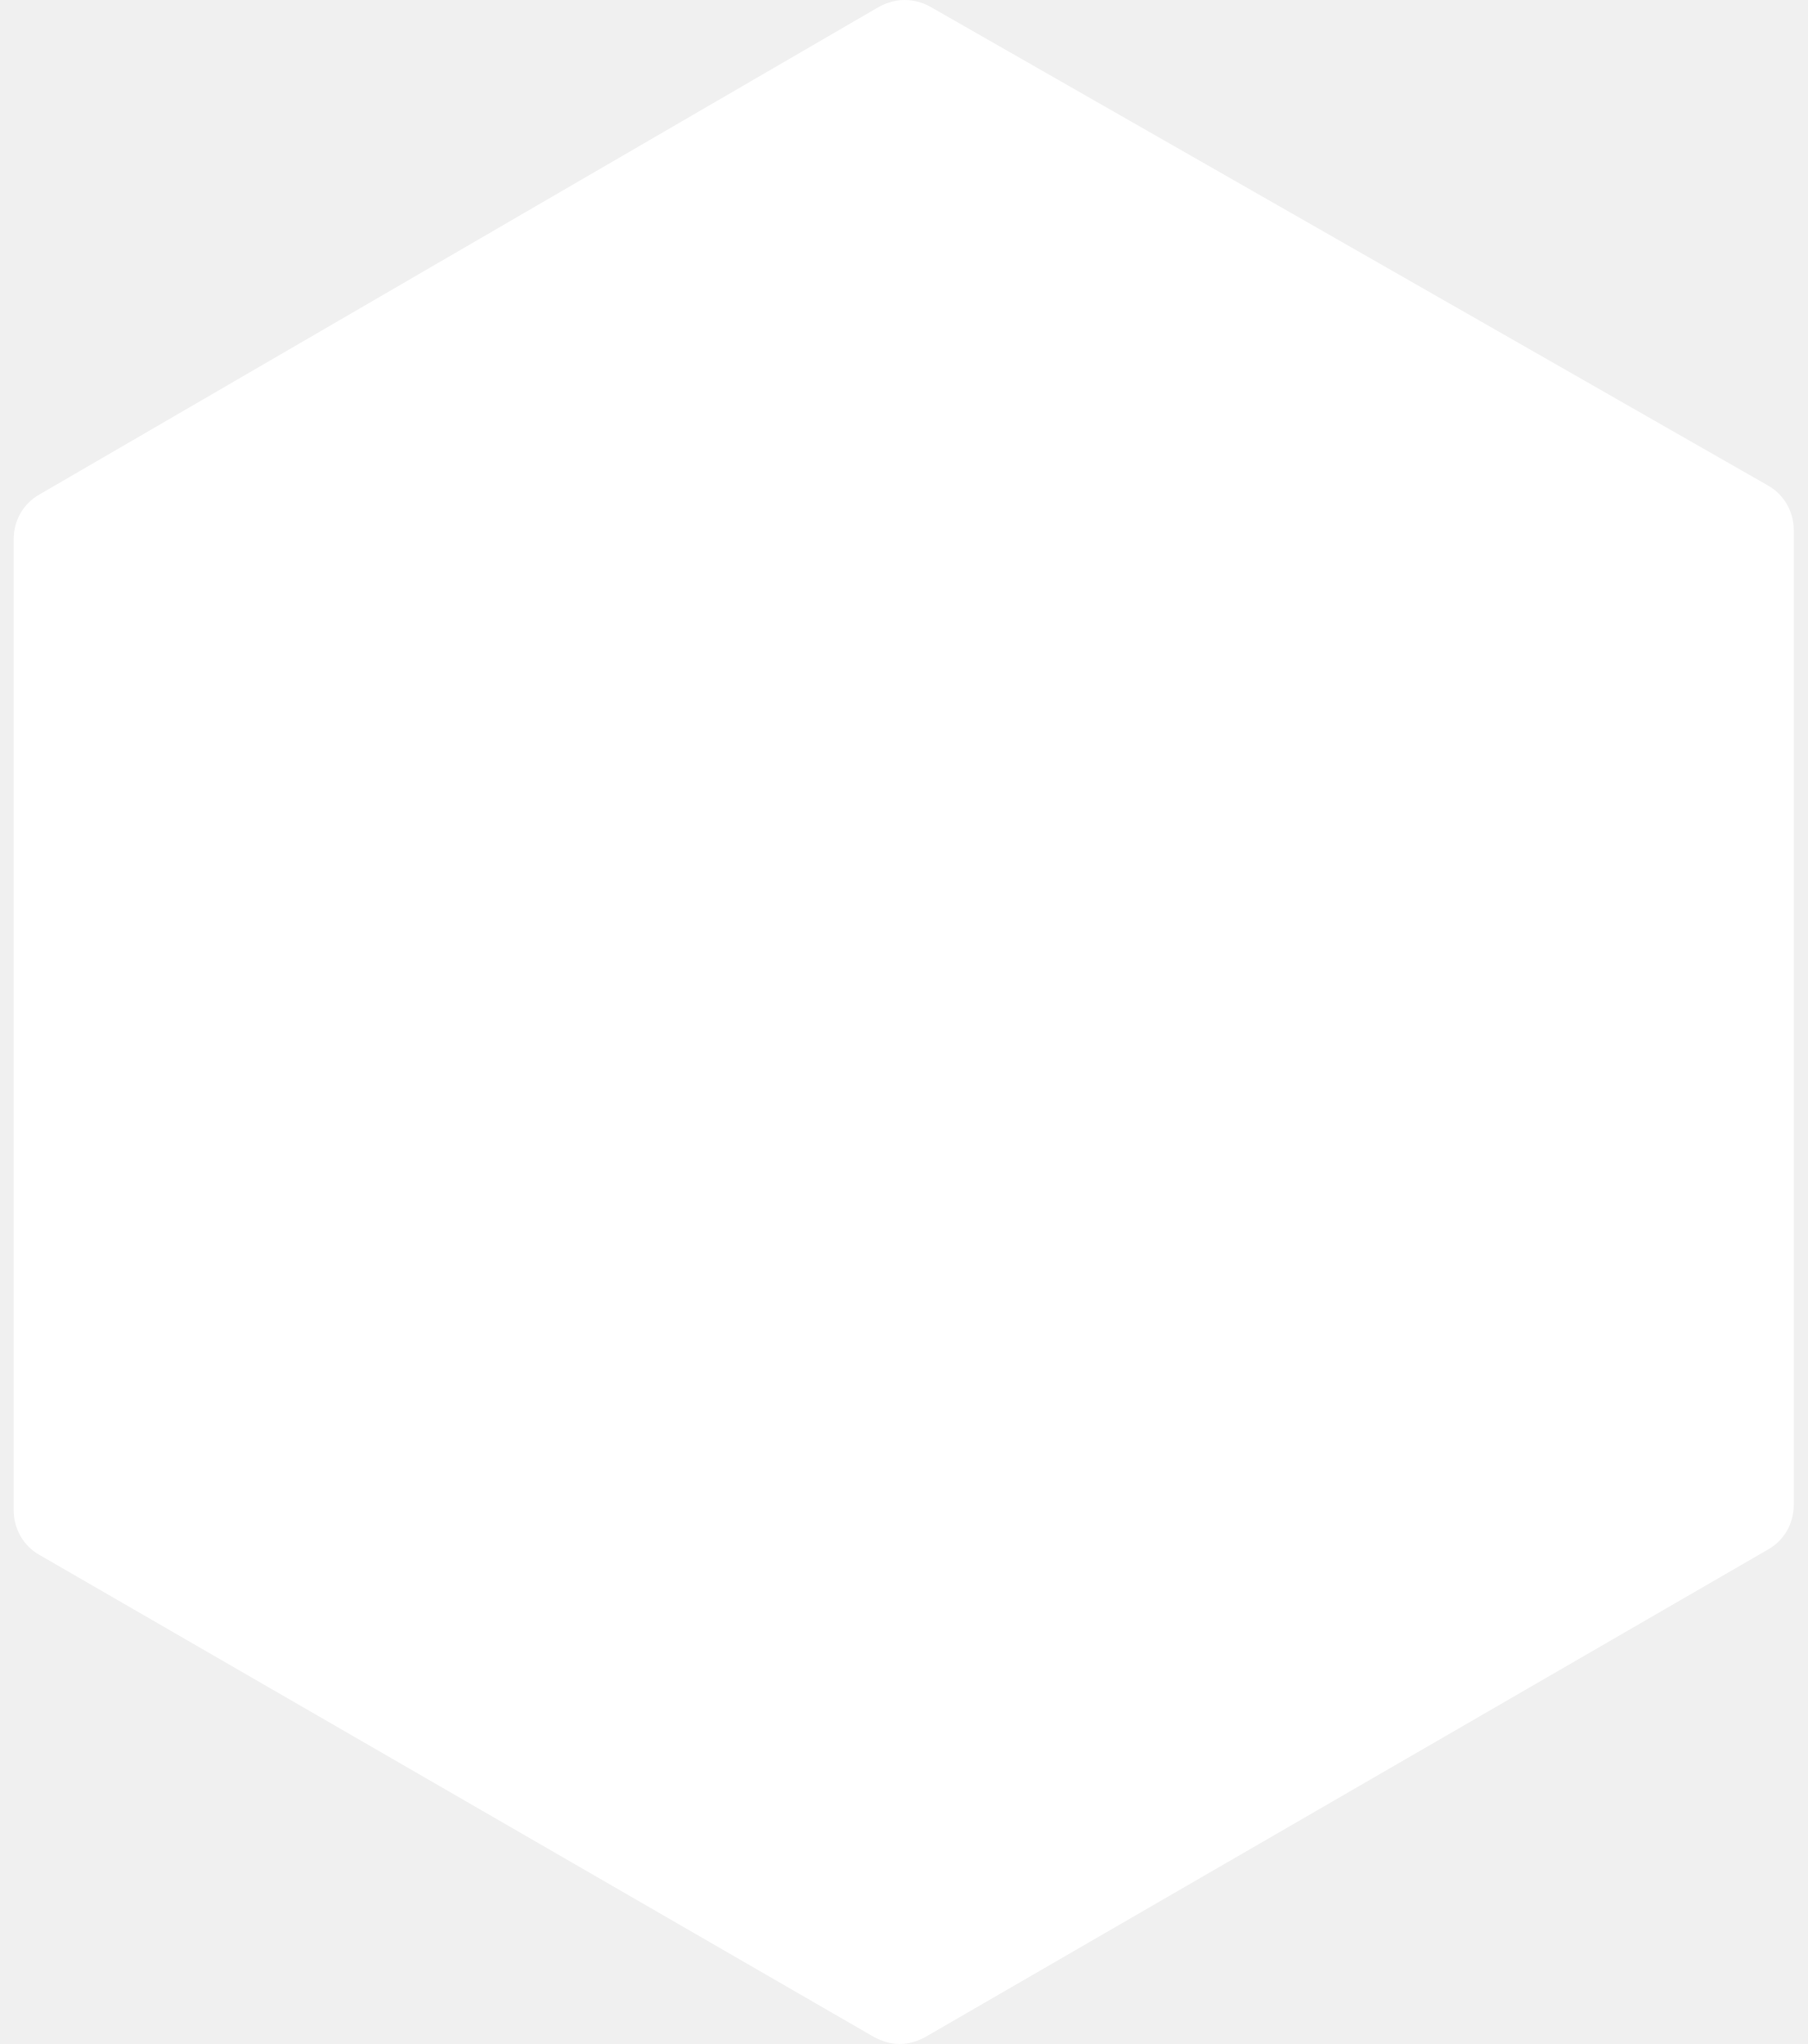
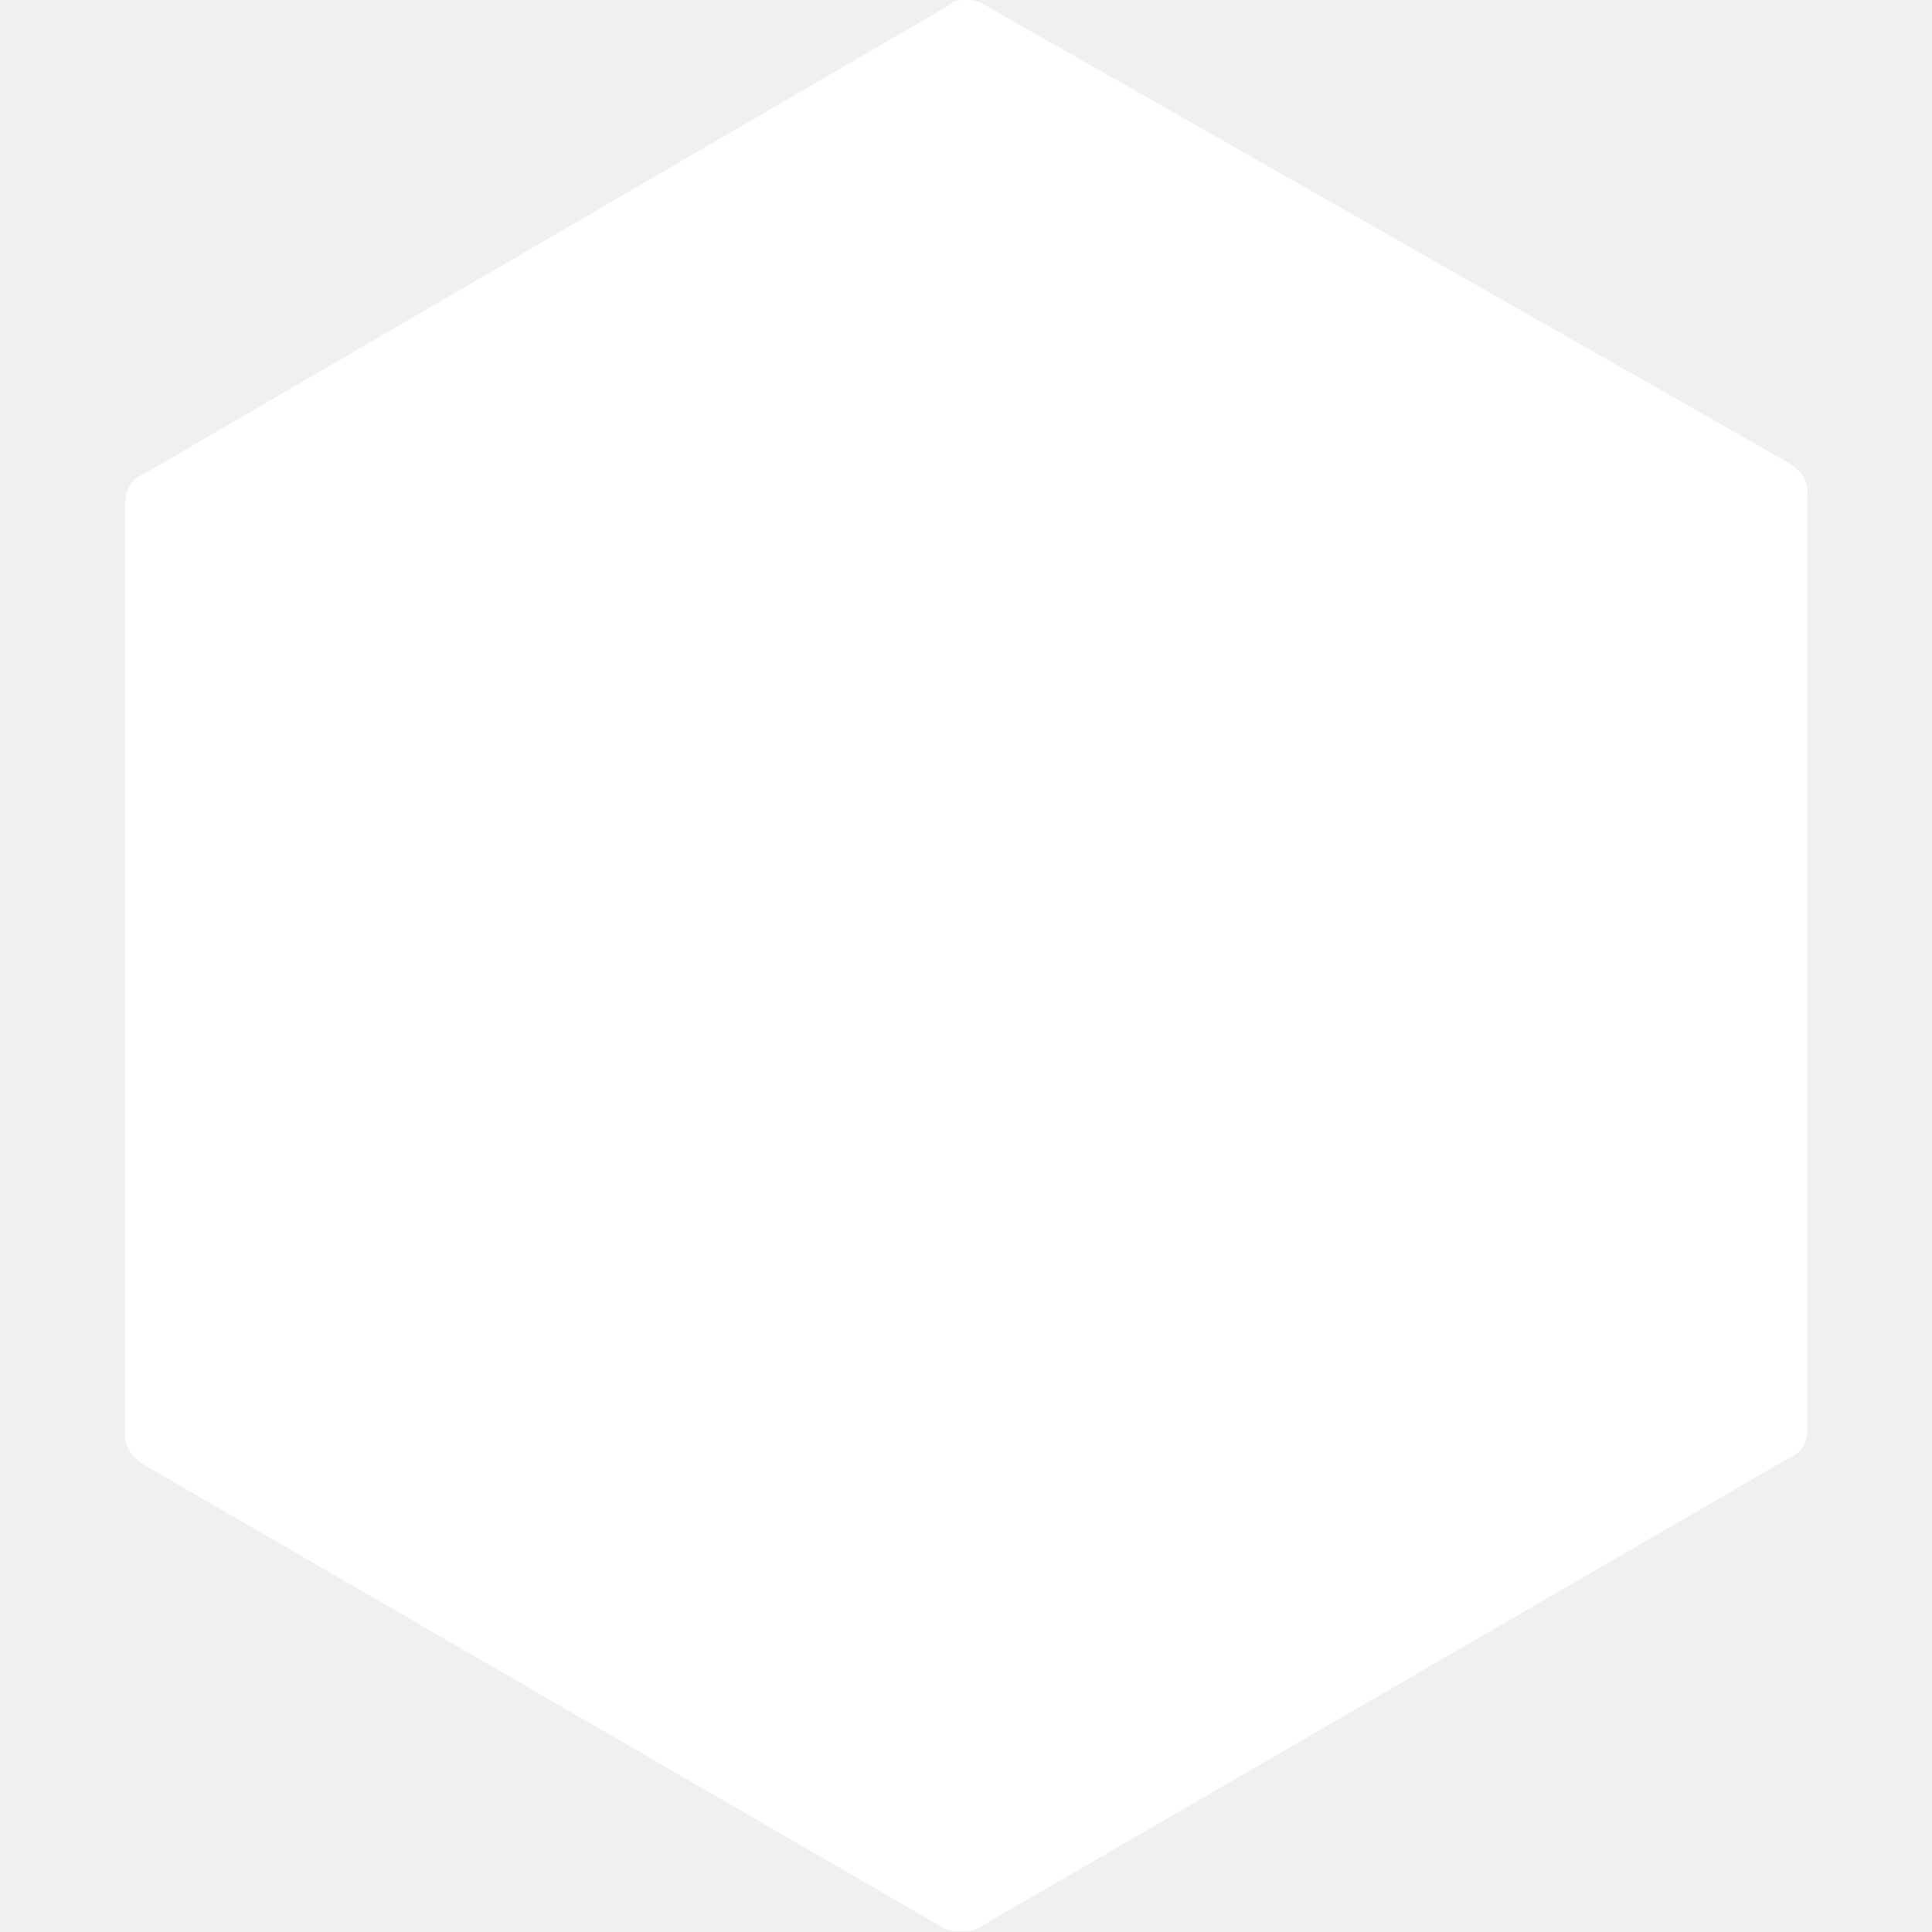
- <svg xmlns="http://www.w3.org/2000/svg" version="1.1" id="Layer_1" x="0px" y="0px" viewBox="425 35 1070 1210" enable-background="new 425 35 1070 1210" xml:space="preserve">
+ <svg xmlns="http://www.w3.org/2000/svg" version="1.1" id="Layer_1" x="0px" y="0px" viewBox="-87 -87 230 230" enable-background="new -87 -87 230 230" xml:space="preserve">
  <g>
    <g>
-       <path fill="#FFFFFF" d="M960.3,35c-5.3,0-10.6,1.6-15.3,4.2L448.4,327.7c-9.5,5.3-15.3,15.3-15.3,26.5V929    c0,11.1,5.8,21.2,15.3,26.5l493.8,285.3c4.8,2.6,10.1,4.2,15.3,4.2c5.3,0,10.6-1.6,15.3-4.2l498.6-288.5    c9.5-5.3,15.3-15.3,15.3-26.5V348.9c0-11.1-5.8-21.2-15.3-26.5L975.1,38.7C970.3,36.1,965,35,960.3,35L960.3,35z" />
+       <path fill="#FFFFFF" d="M27.8-87c0.8,0,1.3,0,2.1,0.4l96.2,54.8l0,0l0,0c1.3,0.8,2.1,2.1,2.1,3.3V83.2c0,1.3-0.8,2.9-2.1,3.3l0,0    l0,0l-96.6,56c-0.8,0.4-1.3,0.4-2.1,0.4s-1.3,0-2.1-0.4l-95.3-55.2l0,0l0,0c-1.3-0.8-2.1-2.1-2.1-3.3V-27.2c0-1.3,0.8-2.9,2.1-3.3    l0,0l0,0l96.2-56C26.5-87,27.4-87,27.8-87" />
    </g>
  </g>
</svg>
